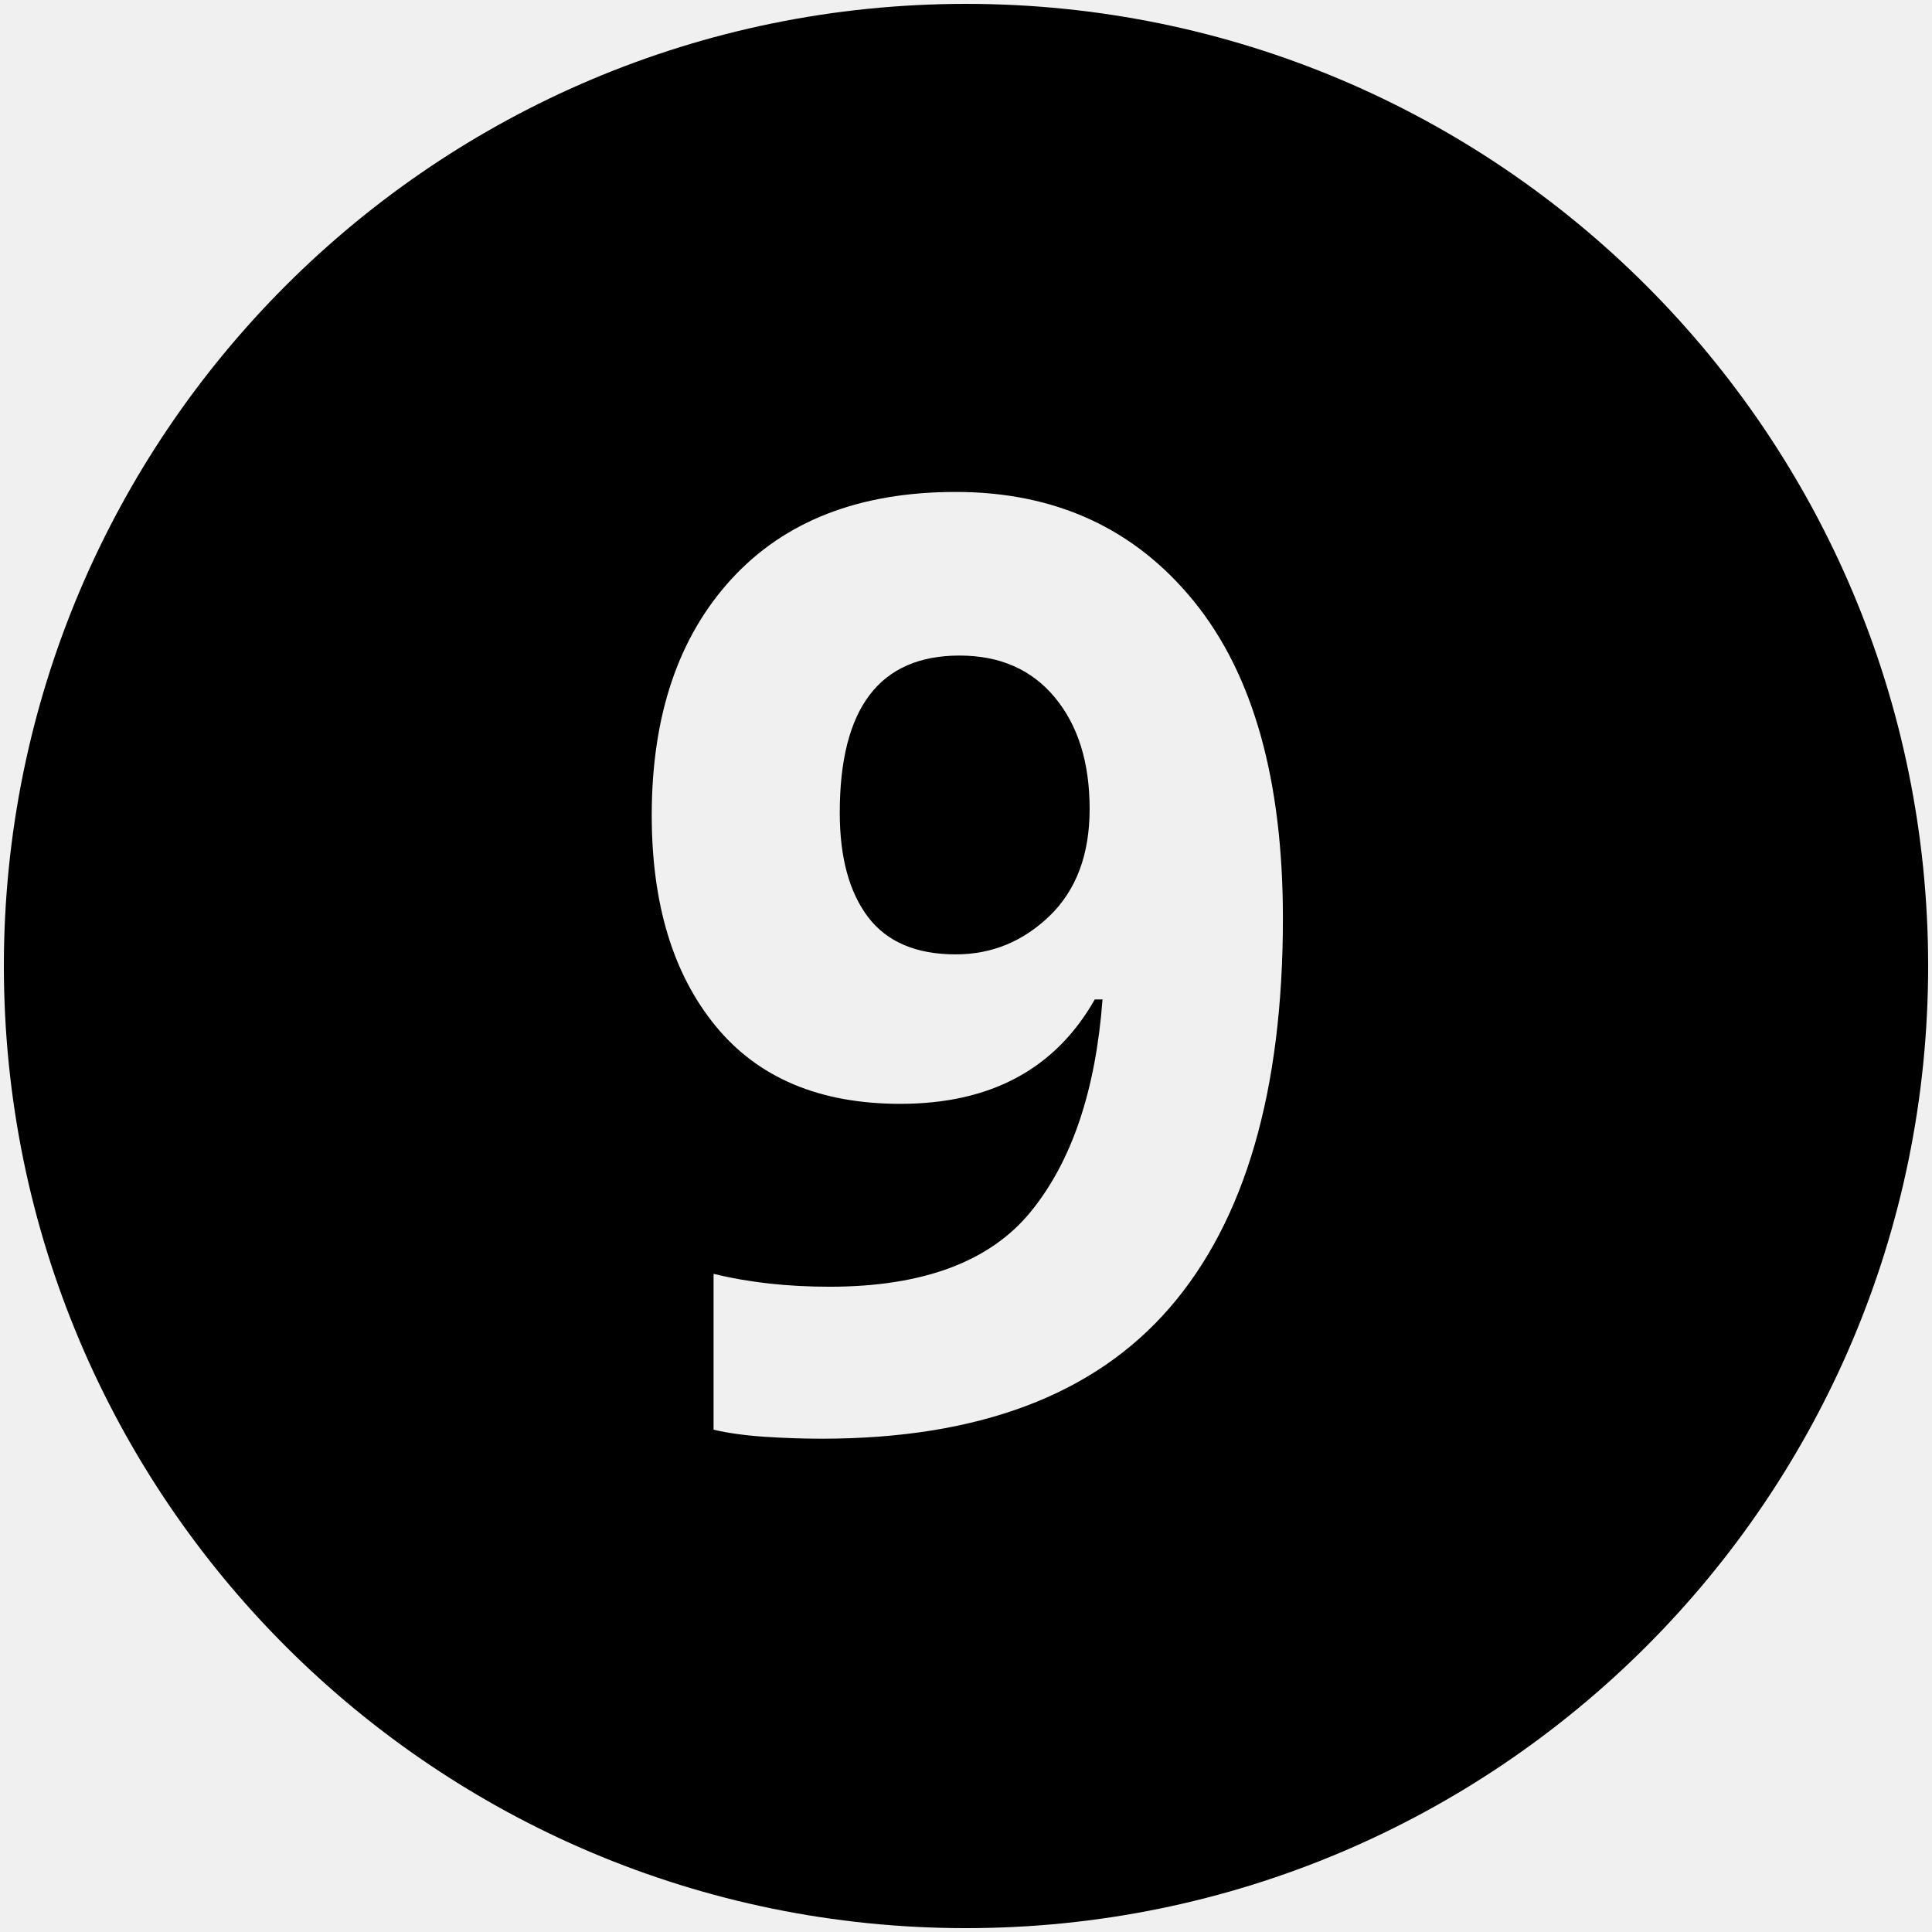
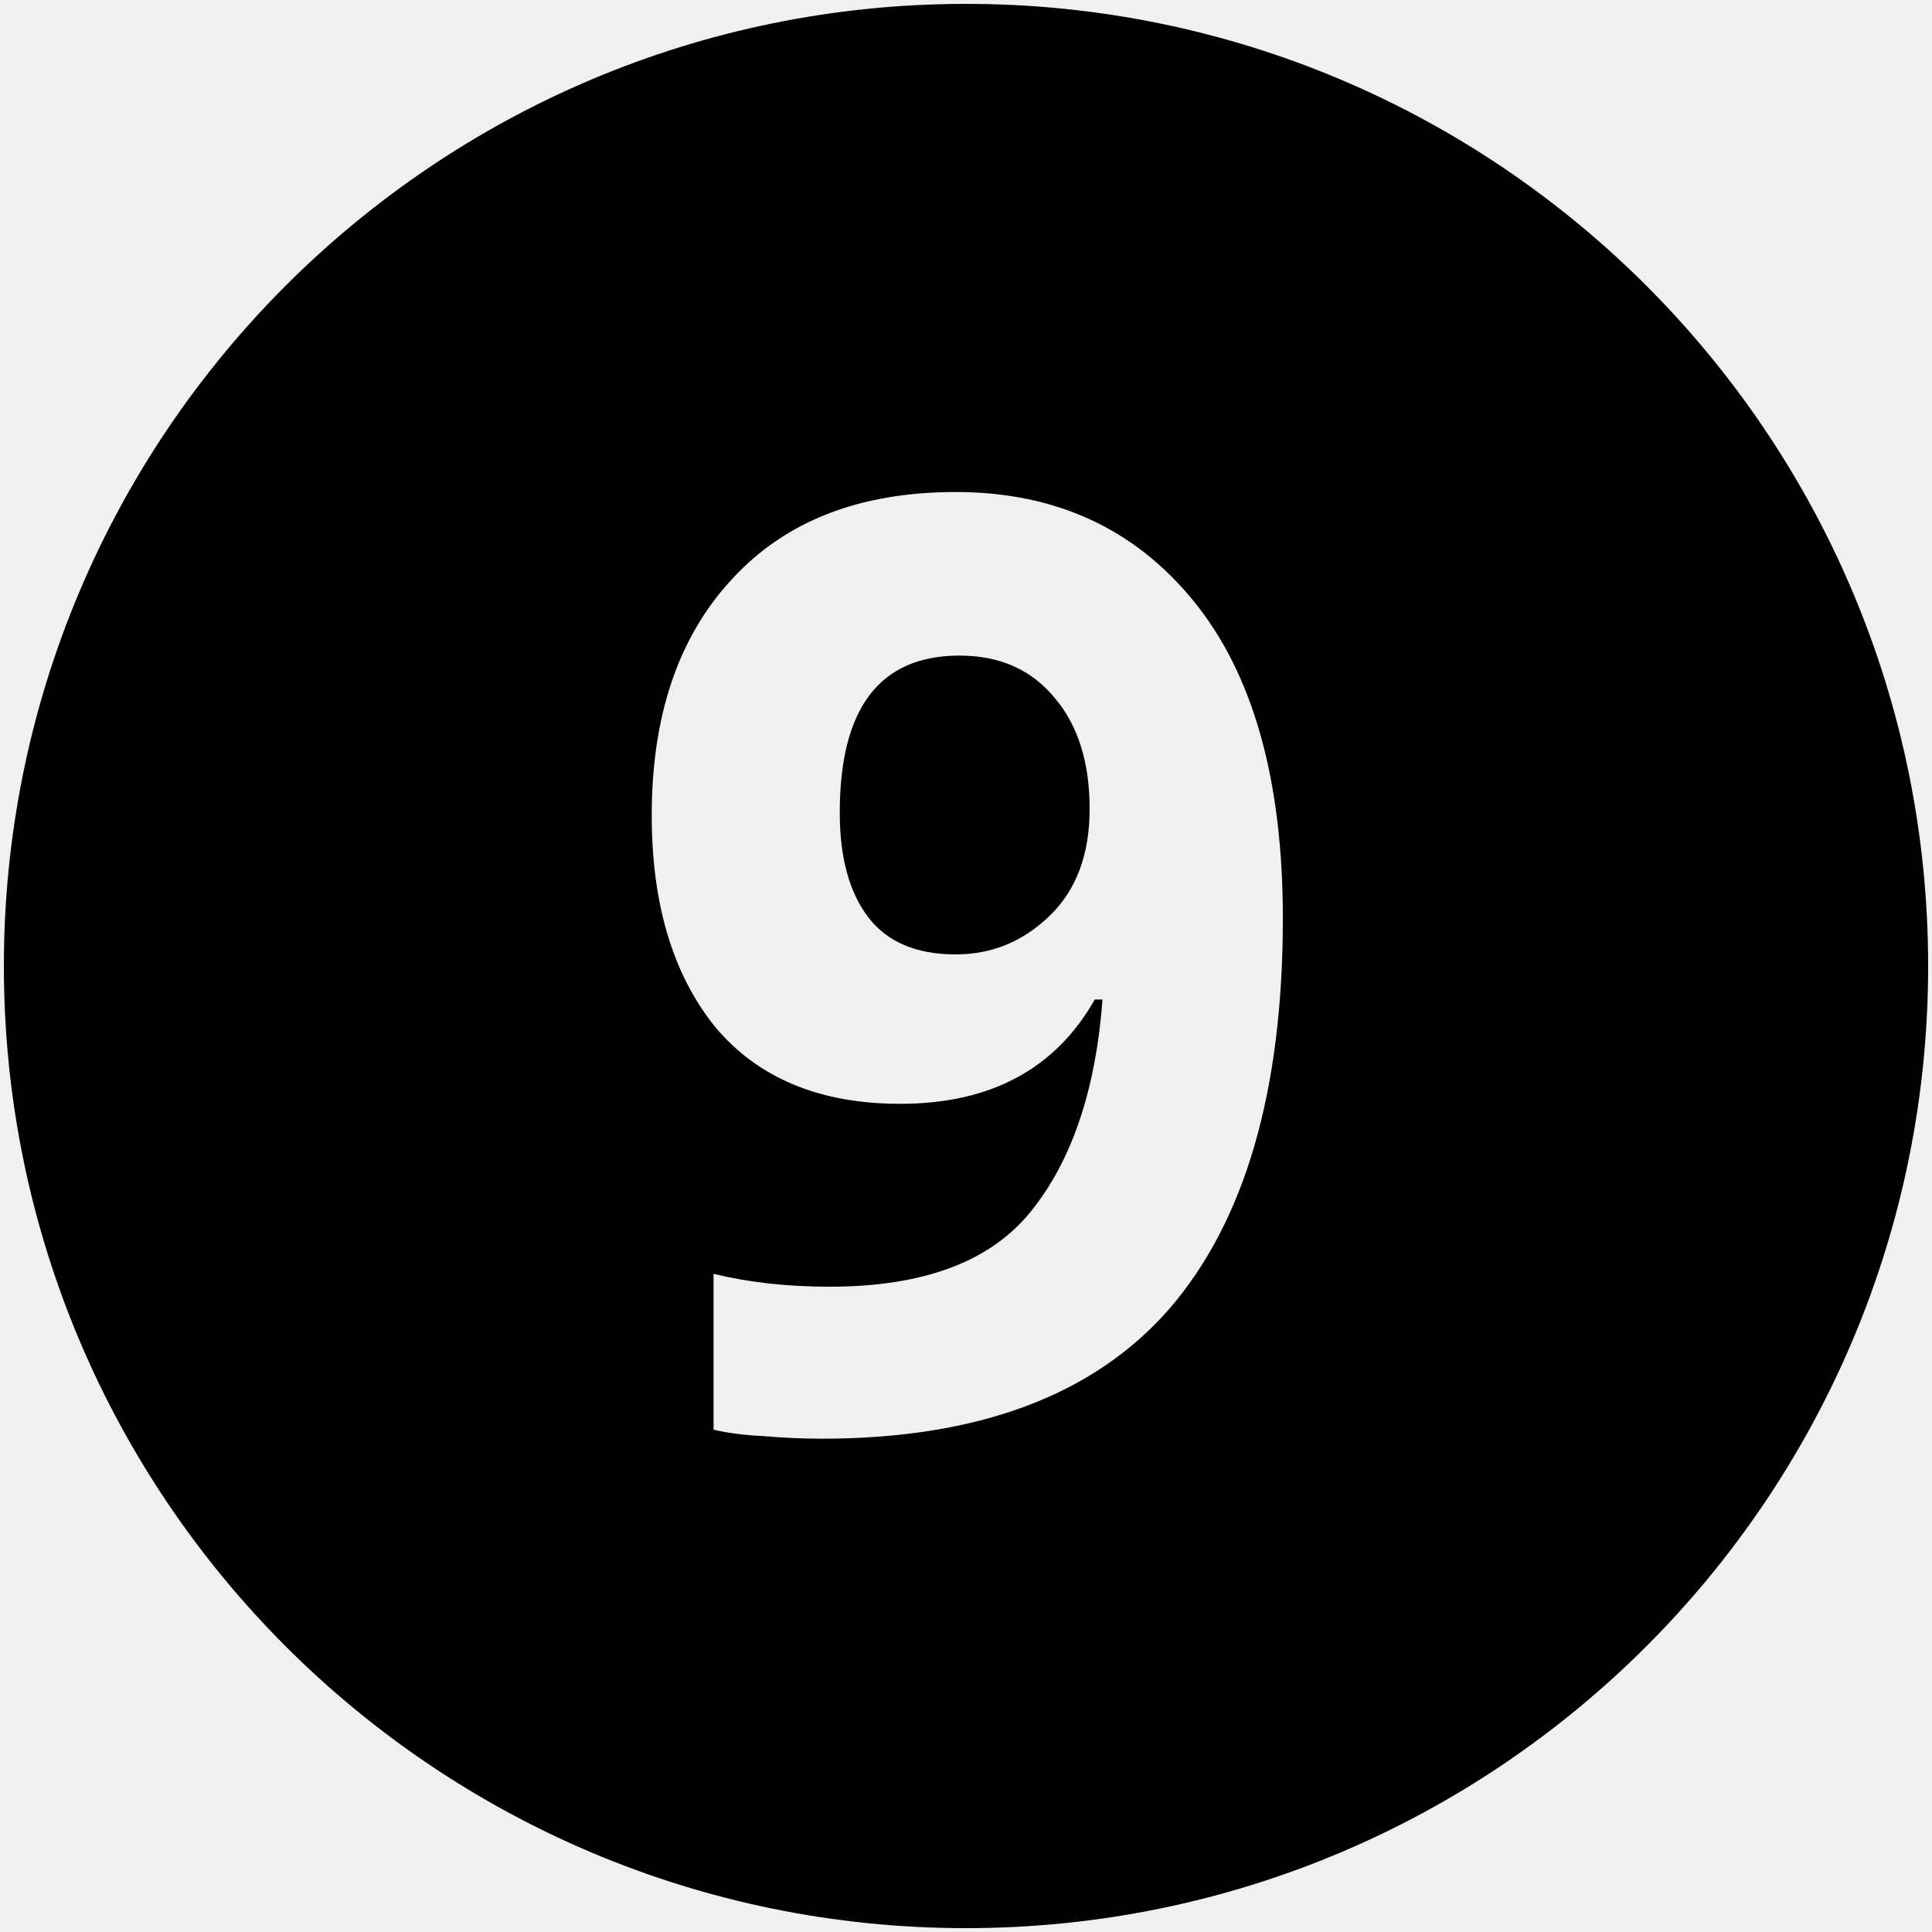
<svg xmlns="http://www.w3.org/2000/svg" width="1000" height="1000" viewBox="0 0 264.583 264.583" version="1.1" id="svg1">
  <defs id="defs1">
    <mask maskUnits="userSpaceOnUse" id="mask-powermask-path-effect4">
      <path id="mask-powermask-path-effect4_box" style="fill:#ffffff;fill-opacity:1" d="M -0.471,-0.471 H 265.054 V 265.054 H -0.471 Z" />
-       <text xml:space="preserve" style="font-style:normal;font-variant:normal;font-weight:bold;font-stretch:normal;font-size:176.389px;line-height:0.8;font-family:'Noto Sans Mono';-inkscape-font-specification:'Noto Sans Mono, Bold';font-variant-ligatures:normal;font-variant-caps:normal;font-variant-numeric:normal;font-variant-east-asian:normal;fill:#000000;fill-opacity:1;stroke:none;stroke-width:13.229;paint-order:markers stroke fill" x="79.551" y="195.263" id="text3">
-         <tspan id="tspan3" style="font-style:normal;font-variant:normal;font-weight:bold;font-stretch:normal;font-size:176.389px;font-family:'Noto Sans Mono';-inkscape-font-specification:'Noto Sans Mono, Bold';font-variant-ligatures:normal;font-variant-caps:normal;font-variant-numeric:normal;font-variant-east-asian:normal;fill:#000000;fill-opacity:1;stroke-width:13.229" x="79.551" y="195.263">9</tspan>
-       </text>
+       <path d="m 112.536,197.026 q -3.881,0 -7.938,-0.353 -3.881,-0.176 -6.879,-0.882 v -21.343 q 7.232,1.764 15.875,1.764 19.226,0 27.517,-10.231 8.467,-10.407 9.878,-29.104 h -1.058 q -8.114,14.288 -26.635,14.288 -16.581,0 -25.4,-10.583 -8.643,-10.76 -8.643,-28.928 0,-20.461 10.936,-32.279 10.936,-11.994 30.692,-11.994 20.461,0 32.632,14.993 12.171,14.993 12.171,43.392 0,35.454 -15.522,53.446 -15.522,17.815 -47.625,17.815 z m 18.344,-66.322 q 7.408,0 12.876,-5.292 5.468,-5.292 5.468,-14.64 0,-9.525 -4.763,-15.169 -4.763,-5.821 -13.053,-5.821 -16.404,0 -16.404,21.519 0,9.172 3.881,14.287 3.881,5.115 11.994,5.115 z" id="path4" style="font-weight:bold;font-size:176.389px;line-height:0.8;font-family:'Noto Sans Mono';-inkscape-font-specification:'Noto Sans Mono, Bold';fill:#000000;fill-opacity:1;fill:#000000;stroke-width:13.229;paint-order:markers stroke fill" aria-label="9" />
    </mask>
  </defs>
  <path style="fill:#000000;fill-opacity:1;stroke:#000000;stroke-width:23.833;stroke-dasharray:none;stroke-opacity:1" id="path3" mask="url(#mask-powermask-path-effect4)" d="M 252.138,132.292 A 119.846,119.846 0 0 1 132.292,252.138 119.846,119.846 0 0 1 12.446,132.292 119.846,119.846 0 0 1 132.292,12.446 119.846,119.846 0 0 1 252.138,132.292 Z" />
</svg>
